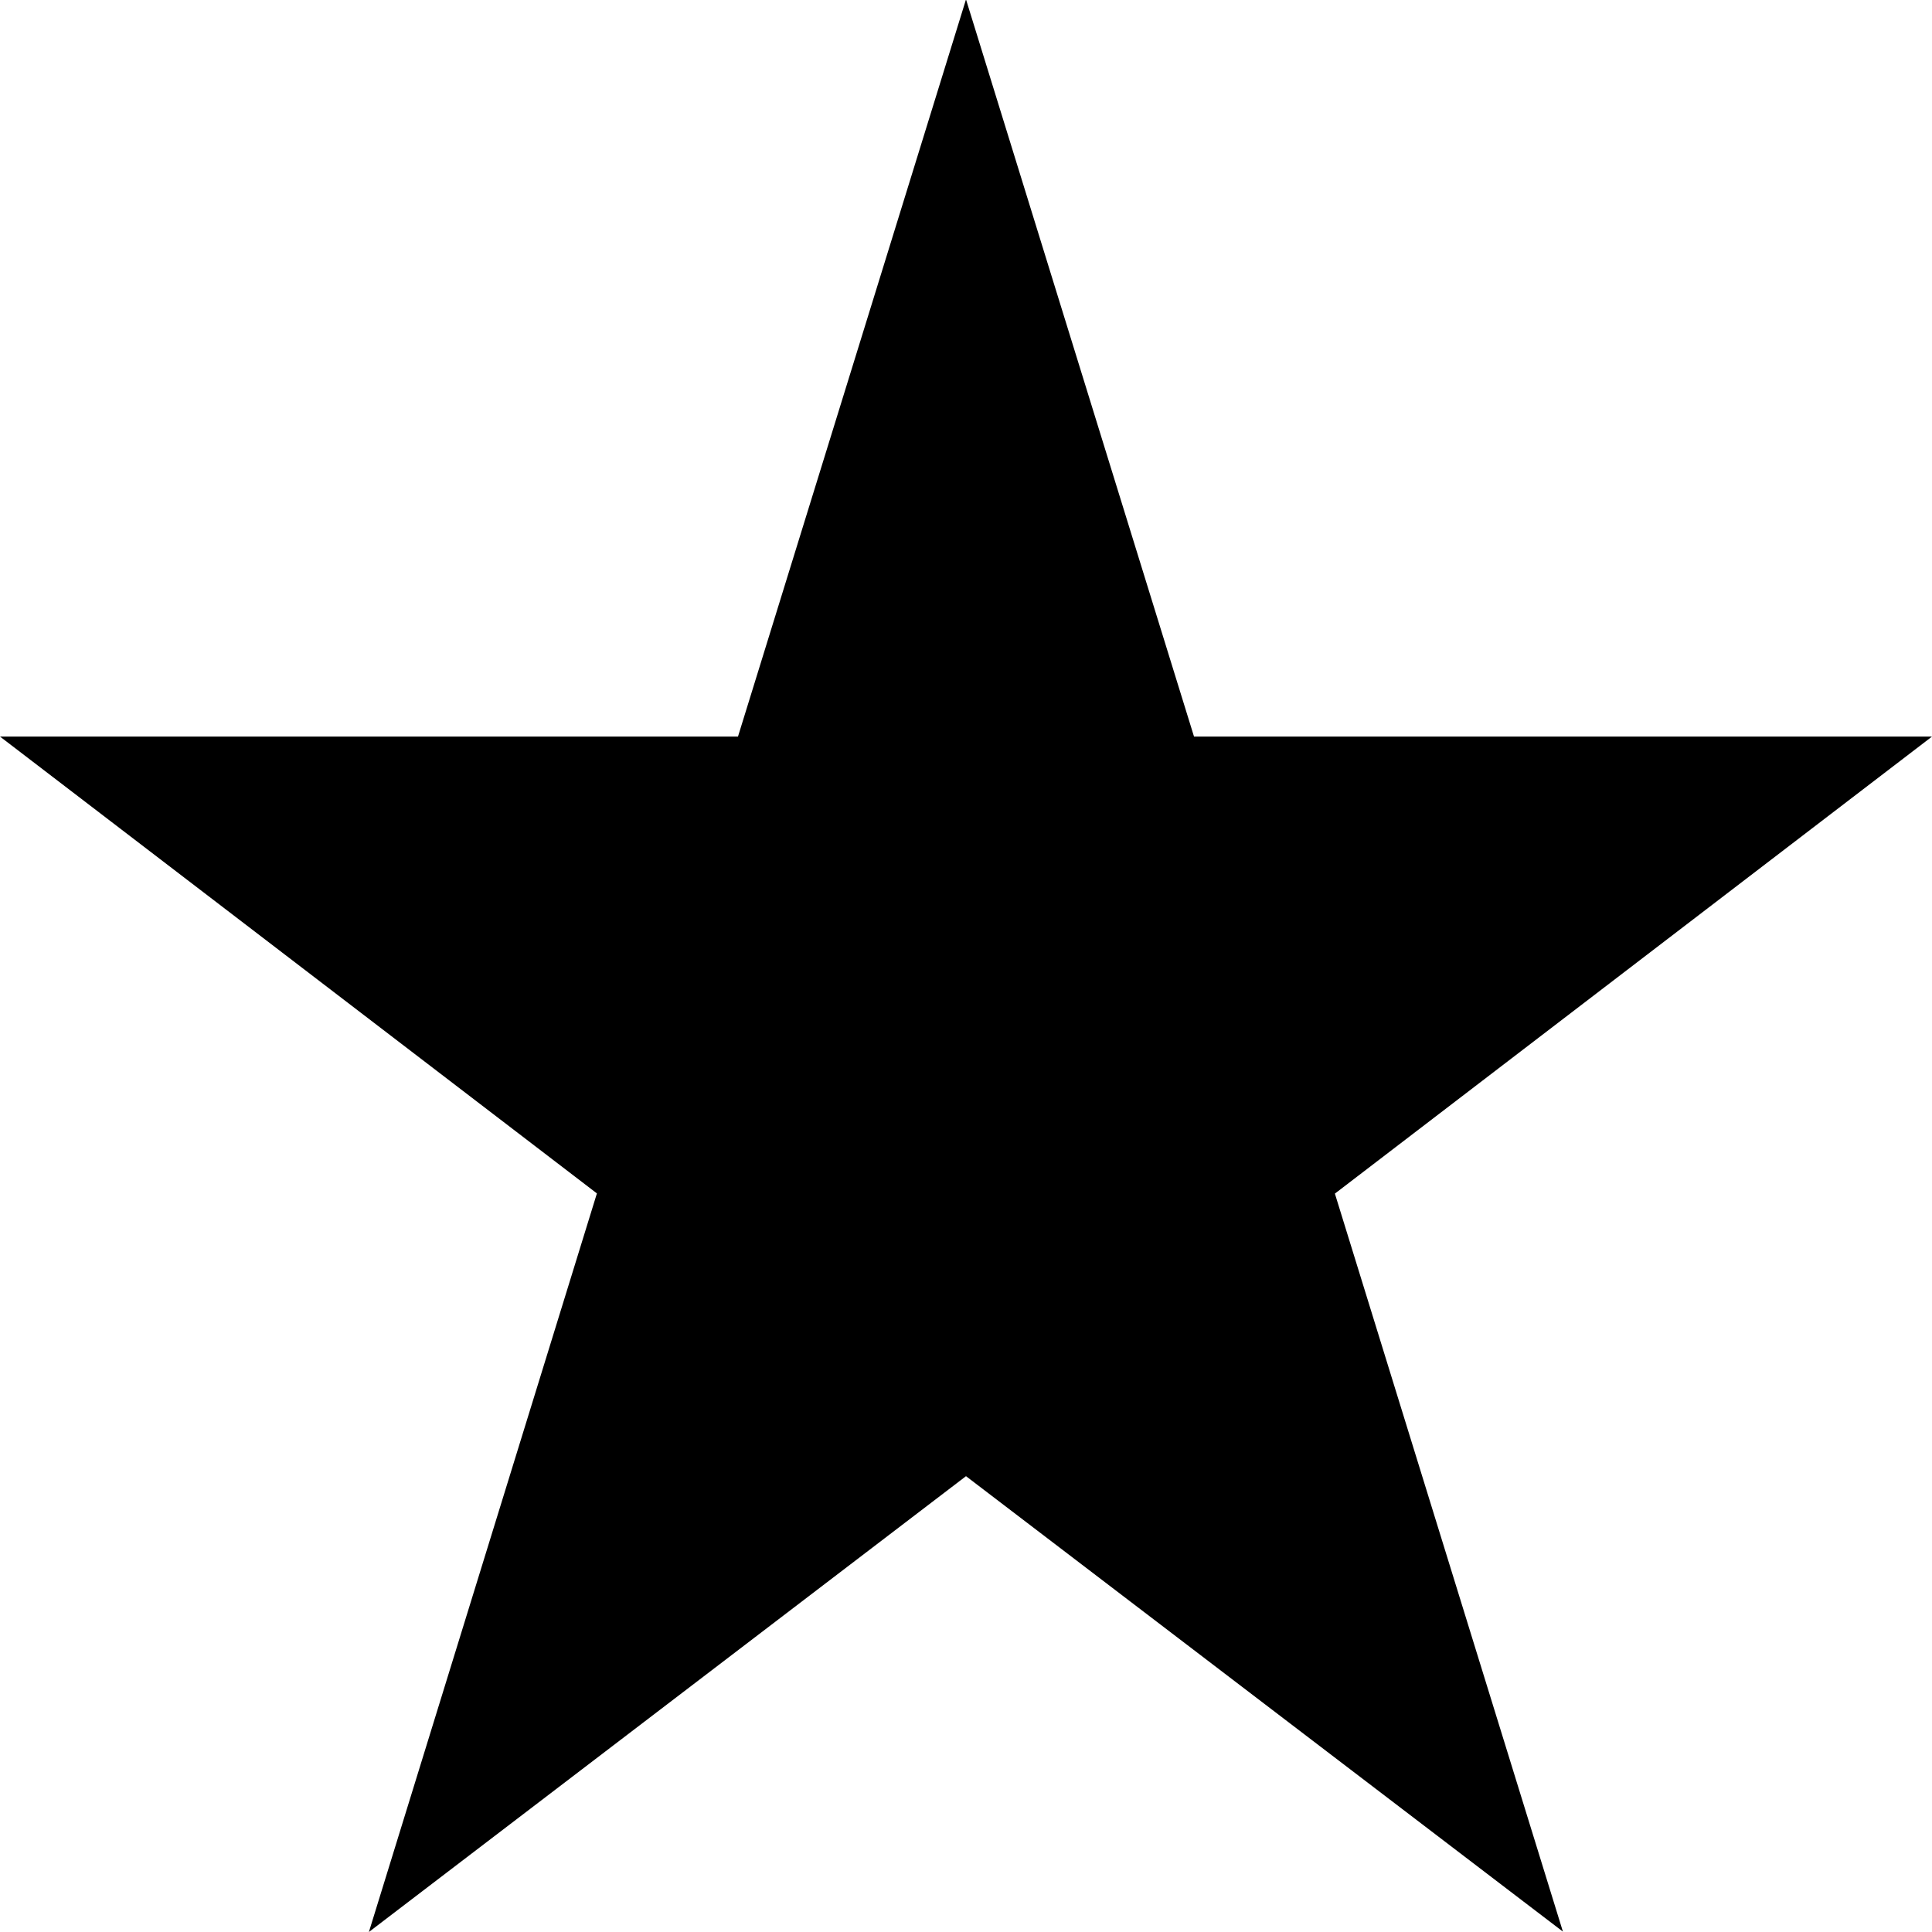
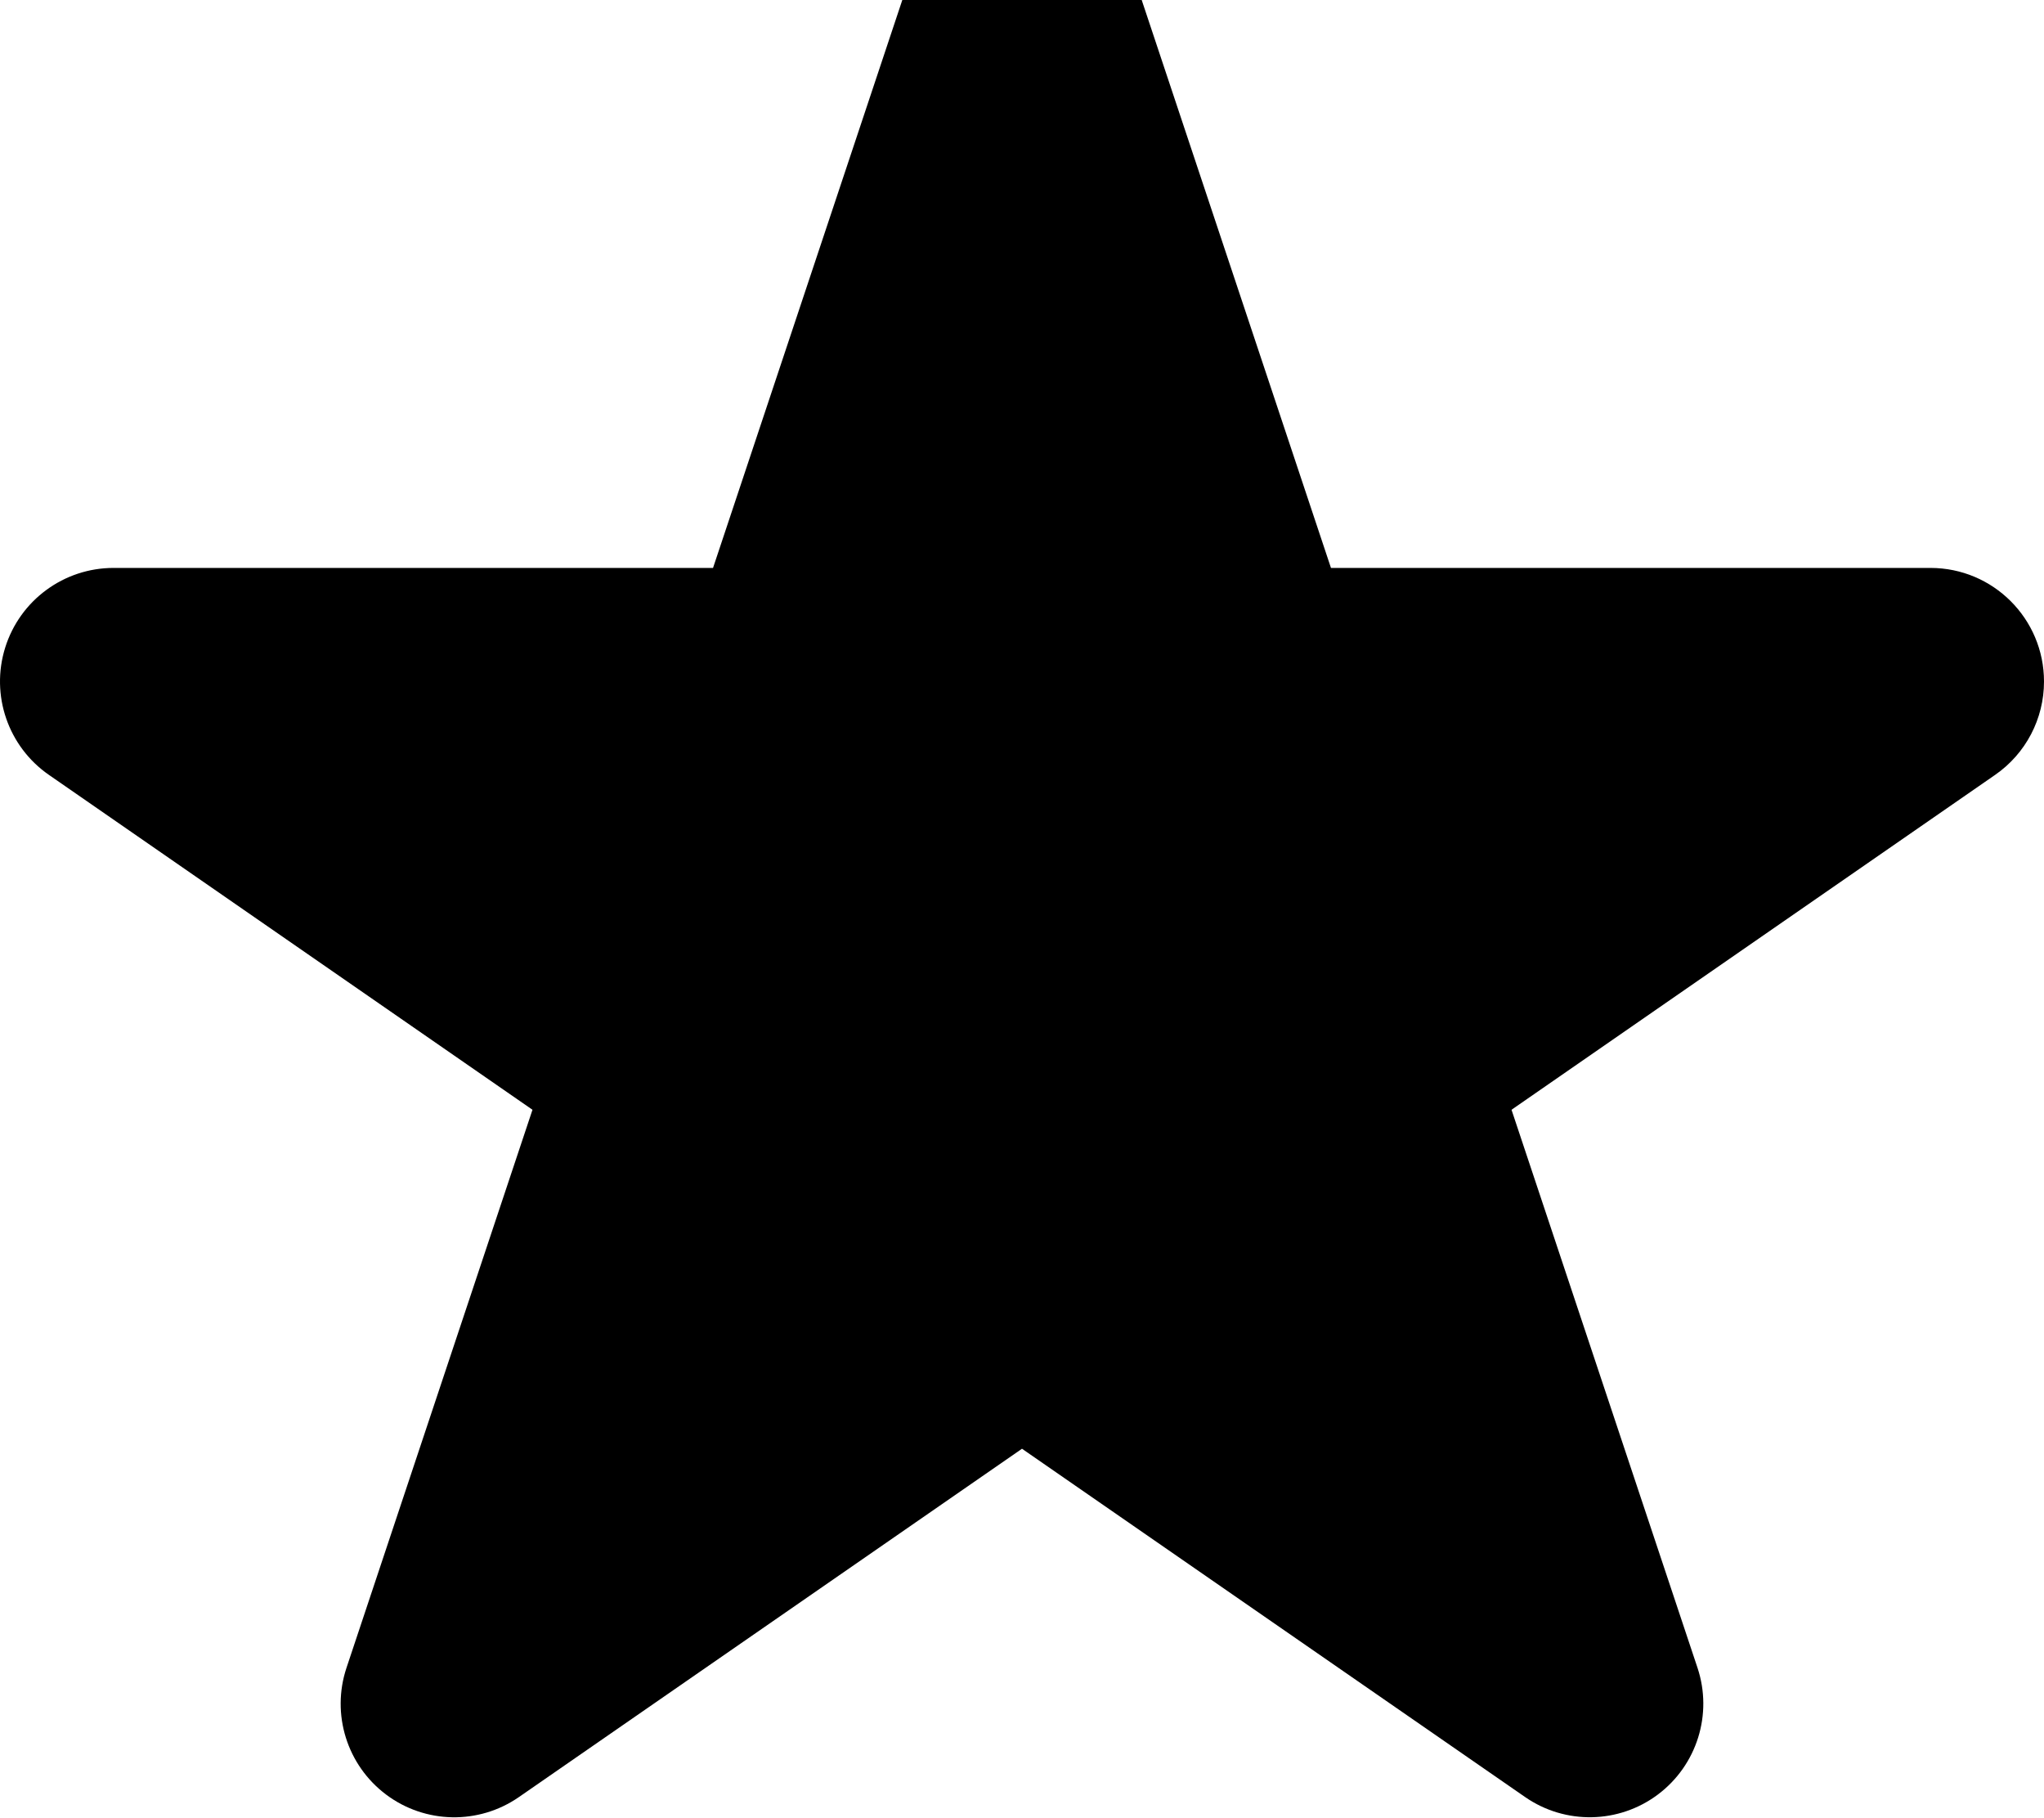
- <svg xmlns="http://www.w3.org/2000/svg" version="1.1" x="0px" y="0px" viewBox="0 0 960 960" enable-background="new 0 0 960 960" xml:space="preserve">
-   <g id="row-5">
- </g>
-   <g id="row-4">
-     <g id="markdown">
- 	</g>
-     <g id="mail_x5F_straight">
- 	</g>
-     <g id="info">
- 	</g>
-     <g id="folder">
- 	</g>
-     <g id="read-mail">
- 	</g>
-     <g id="person">
- 	</g>
-     <g id="eye">
- 	</g>
-     <g id="clear">
- 	</g>
-     <g id="arrow-right-rod">
- 	</g>
-     <g id="contract">
- 	</g>
-     <g id="expand">
- 	</g>
-     <g id="speaker-off">
- 	</g>
-     <g id="speaker-on">
- 	</g>
-     <g id="pause">
- 	</g>
-     <g id="play">
- 	</g>
+ <svg xmlns="http://www.w3.org/2000/svg" id="row-1" viewBox="0 0 1080 960">
+   <g id="star">
+     <path id="star-2" data-name="star" d="M1080,360a60,60,0,0,0-60-60H703.25L597.33-17.75c-0.1-.32-0.21-0.63-0.31-0.94L596.92-19h0a60,60,0,0,0-113.84,0h0l-0.09.27c-0.1.32-.22,0.63-0.32,1L376.75,300H60A60,60,0,0,0,25.85,409.33h0l0.51,0.35,0.13,0.09L281.35,586.22,183.08,881h0a60,60,0,0,0,91.07,68.3h0L540,765.28l265.85,184h0A60,60,0,0,0,896.92,881h0L798.65,586.22l254.86-176.44,0.13-.09,0.51-.35h0A59.92,59.92,0,0,0,1080,360Z" />
  </g>
-   <g id="row-3">
-     <g id="circle-arrow">
- 	</g>
-     <g id="module">
- 	</g>
-     <g id="speedometer">
- 	</g>
-     <g id="calendar">
- 	</g>
-     <g id="data">
- 	</g>
-     <g id="code-file">
- 	</g>
-     <g id="gear">
- 	</g>
-     <g id="tint">
- 	</g>
-     <g id="dribbble">
- 	</g>
-     <g id="globe">
- 	</g>
-     <g id="github">
- 	</g>
-     <g id="facebook">
- 	</g>
-     <g id="twitter">
- 	</g>
-     <g id="skype">
- 	</g>
-     <g id="phone">
- 	</g>
-     <g id="mail">
- 	</g>
-   </g>
-   <g id="row-2">
-     <g id="liferay-logo-2">
- 	</g>
-     <g id="menu-content">
- 	</g>
-     <g id="streams">
- 	</g>
-     <g id="balloon-topic">
- 	</g>
-     <g id="groups">
- 	</g>
-     <g id="persons">
- 	</g>
-     <g id="house">
- 	</g>
-     <g id="liferay-logo">
- 	</g>
-     <g id="heart-full">
- 	</g>
-     <g id="confirm">
- 	</g>
-     <g id="send">
- 	</g>
-     <g id="arrow-left-rod">
- 	</g>
-     <g id="cancel_1_">
- 	</g>
-     <g id="plus">
- 	</g>
-   </g>
-   <g id="row-1">
-     <g id="bullhorn">
- 	</g>
-     <g id="link">
- 	</g>
-     <g id="pen">
- 	</g>
-     <g id="bell">
- 	</g>
-     <g id="magnifier">
- 	</g>
-     <g id="menu">
- 	</g>
-     <g id="ellipsis">
- 	</g>
-     <g id="balloon-comment">
- 	</g>
-     <g id="heart-fill">
- 	</g>
-     <g id="heart">
- 	</g>
-     <g id="camera">
- 	</g>
-     <g id="blank">
- 	</g>
-     <g id="star">
-       <path d="M480-0.3L593.3,366H960L663.3,593.1l113.3,366.7L480,733.5L183.3,960l113.3-367L0,366h366.7L480-0.3z" />
-     </g>
-   </g>
-   <g id="guides">
- </g>
</svg>
